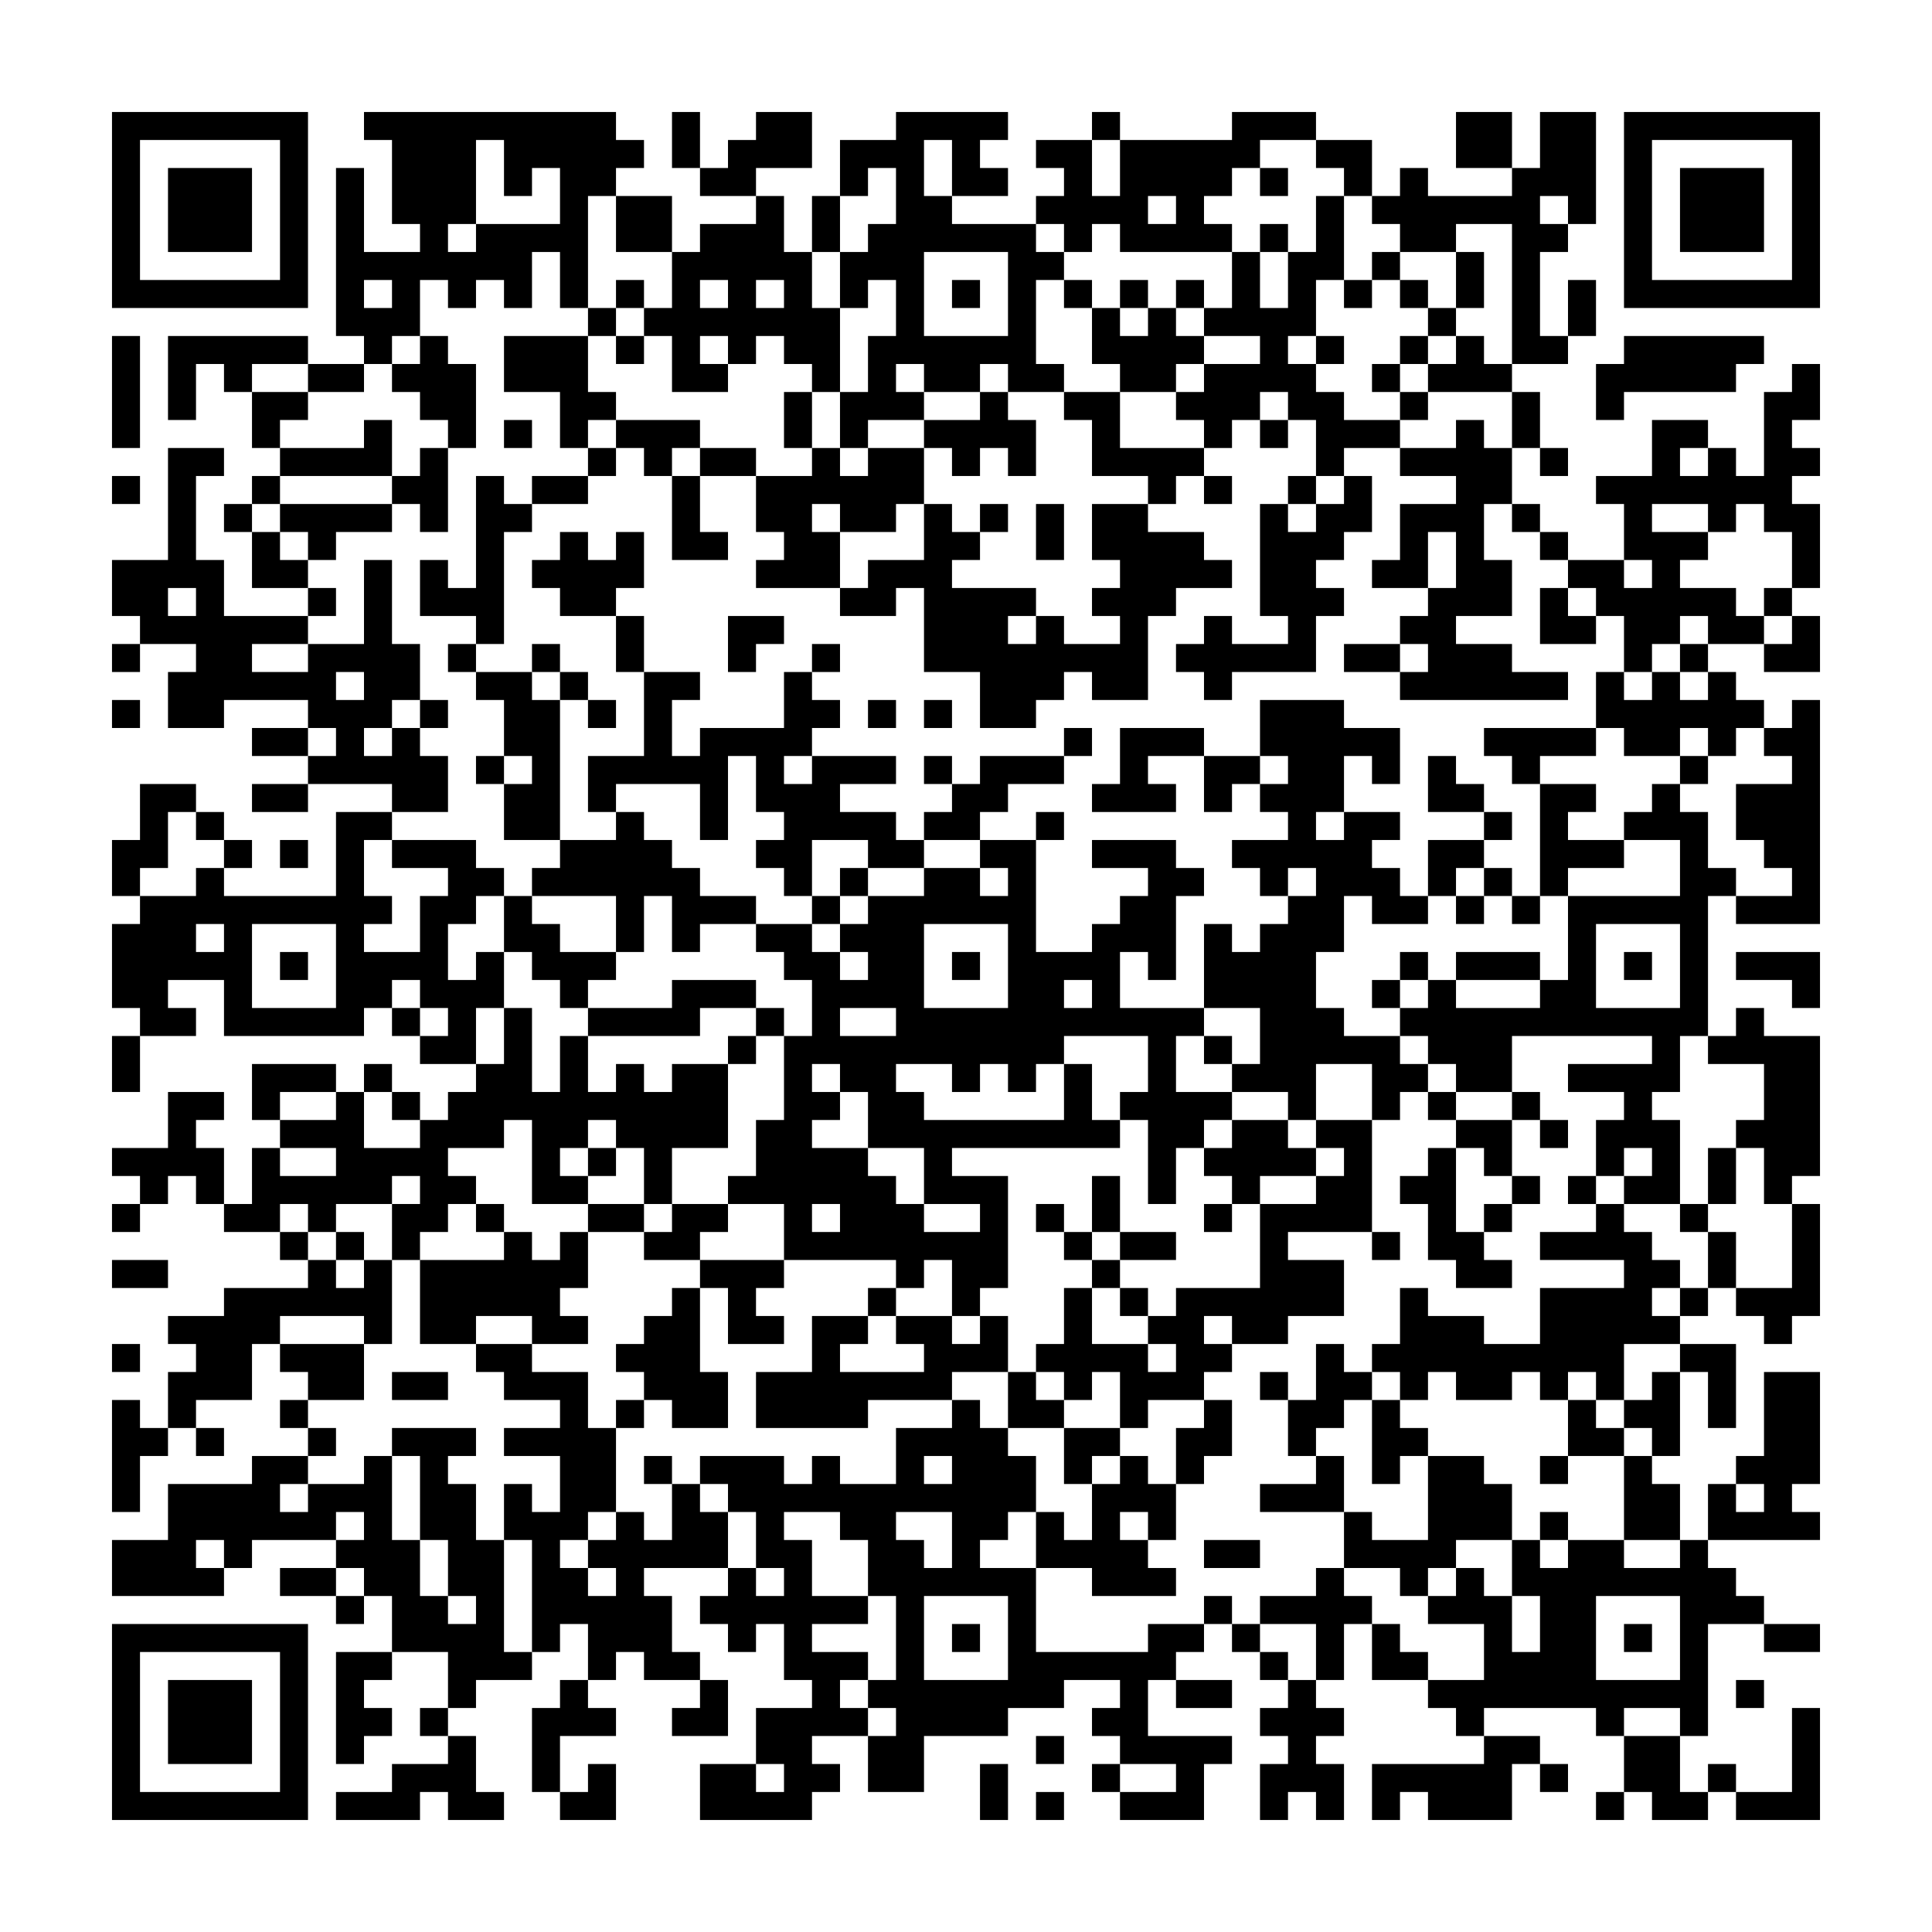
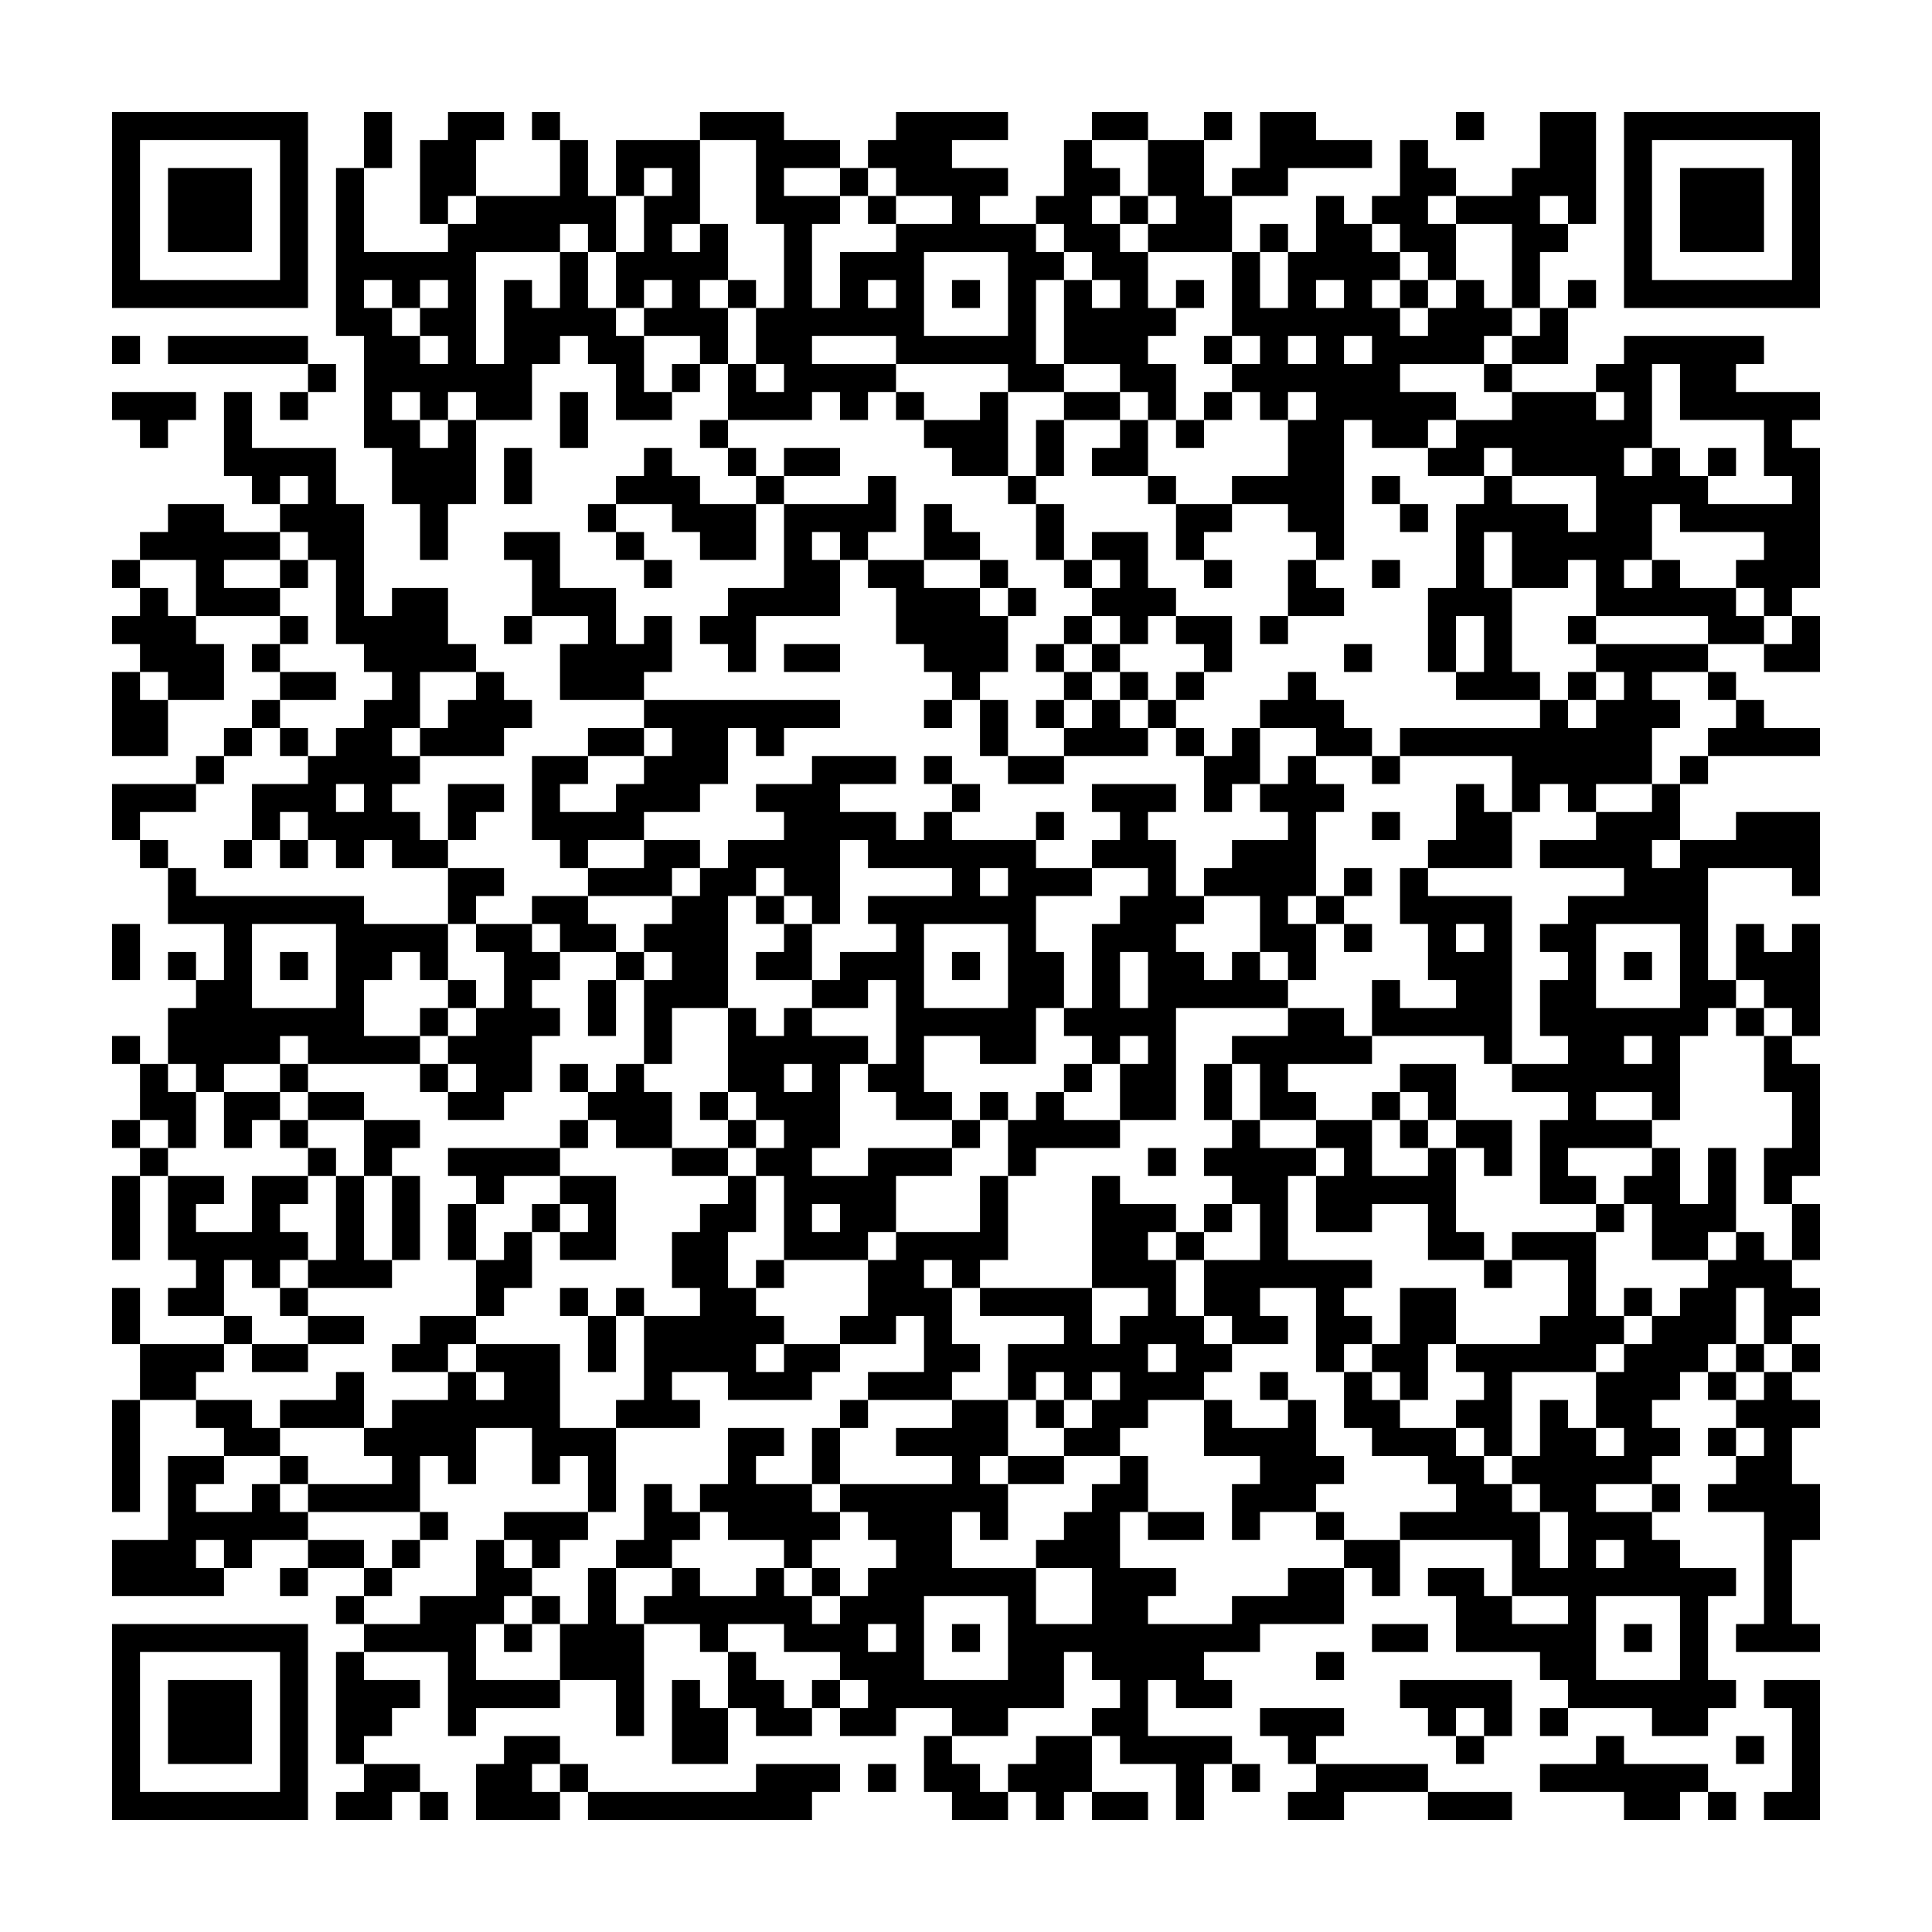
<svg xmlns="http://www.w3.org/2000/svg" viewBox="0 0 69 69">
-   <path d="M4 4h7v7h-7zM13 4h9v1h1v1h-1v1h-1v4h-1v-2h-1v2h-1v-1h-1v1h-1v-1h-1v2h-1v1h-1v-1h-1v-6h1v3h2v-1h-1v-3h-1zM24 4h1v2h-1zM27 4h2v2h-2v1h-2v-1h1v-1h1zM32 4h4v1h-1v1h1v1h-2v-2h-1v2h1v1h3v1h1v1h-1v3h1v1h-2v-1h-1v1h-2v-1h-1v1h1v1h-2v1h-1v-2h1v-2h1v-2h-1v1h-1v-2h1v-1h1v-2h-1v1h-1v-2h2zM39 4h1v1h-1zM44 4h3v1h-2v1h-1v1h-1v1h1v1h-4v-1h-1v1h-1v-1h-1v-1h1v-1h-1v-1h2v2h1v-2h4zM52 4h2v2h-2zM55 4h2v4h-1v-1h-1v1h1v1h-1v3h1v1h-2v-5h-2v1h-2v-1h-1v-1h1v-1h1v1h3v-1h1zM58 4h7v7h-7zM5 5v5h5v-5zM17 5v3h-1v1h1v-1h3v-2h-1v1h-1v-2zM47 5h2v2h-1v-1h-1zM59 5v5h5v-5zM6 6h3v3h-3zM45 6h1v1h-1zM60 6h3v3h-3zM22 7h2v2h-2zM27 7h1v2h1v2h1v3h-1v-1h-1v-1h-1v1h-1v-1h-1v1h1v1h-2v-2h-1v-1h1v-2h1v-1h2zM29 7h1v2h-1zM41 7v1h1v-1zM47 7h1v3h-1v2h-1v1h1v1h1v1h2v1h-2v1h-1v-2h-1v-1h-1v1h-1v1h-1v-1h-1v-1h1v-1h2v-1h-2v-1h1v-2h1v2h1v-2h1zM45 8h1v1h-1zM33 9v3h3v-3zM49 9h1v1h-1zM52 9h1v2h-1zM13 10v1h1v-1zM22 10h1v1h-1zM25 10v1h1v-1zM27 10v1h1v-1zM34 10h1v1h-1zM38 10h1v1h-1zM40 10h1v1h-1zM42 10h1v1h-1zM48 10h1v1h-1zM50 10h1v1h-1zM56 10h1v2h-1zM21 11h1v1h-1zM39 11h1v1h1v-1h1v1h1v1h-1v1h-2v-1h-1zM51 11h1v1h-1zM4 12h1v4h-1zM6 12h5v1h-2v1h-1v-1h-1v2h-1zM15 12h1v1h1v3h-1v-1h-1v-1h-1v-1h1zM18 12h3v2h1v1h-1v1h-1v-2h-2zM22 12h1v1h-1zM47 12h1v1h-1zM50 12h1v1h-1zM52 12h1v1h1v1h-3v-1h1zM58 12h5v1h-1v1h-4v1h-1v-2h1zM11 13h2v1h-2zM49 13h1v1h-1zM64 13h1v2h-1v1h1v1h-1v1h1v3h-1v-2h-1v-1h-1v1h-1v-1h-2v1h2v1h-1v1h2v1h1v1h-2v-1h-1v1h-1v1h-1v-2h-1v-1h-1v-1h2v1h1v-1h-1v-2h-1v-1h2v-2h2v1h-1v1h1v-1h1v1h1v-3h1zM9 14h2v1h-1v1h-1zM28 14h1v2h-1zM35 14h1v1h1v2h-1v-1h-1v1h-1v-1h-1v-1h2zM38 14h2v2h3v1h-1v1h-1v-1h-2v-2h-1zM50 14h1v1h-1zM54 14h1v2h-1zM13 15h1v2h-4v-1h3zM18 15h1v1h-1zM22 15h3v1h-1v1h-1v-1h-1zM45 15h1v1h-1zM52 15h1v1h1v2h-1v2h1v2h-2v1h2v1h2v1h-6v-1h1v-1h-1v-1h1v-1h1v-2h-1v2h-2v-1h1v-2h2v-1h-2v-1h2zM6 16h2v1h-1v3h1v2h3v1h-2v1h2v-1h2v-3h1v3h1v2h-1v1h-1v1h1v-1h1v1h1v2h-2v-1h-3v-1h1v-1h-1v-1h-3v1h-2v-2h1v-1h-2v-1h-1v-2h2zM15 16h1v3h-1v-1h-1v-1h1zM21 16h1v1h-1zM25 16h2v1h-2zM29 16h1v1h1v-1h2v2h-1v1h-2v-1h-1v1h1v2h-3v-1h1v-1h-1v-2h2zM55 16h1v1h-1zM4 17h1v1h-1zM9 17h1v1h-1zM17 17h1v1h1v1h-1v4h-1v-1h-2v-2h1v1h1zM19 17h2v1h-2zM24 17h1v2h1v1h-2zM43 17h1v1h-1zM46 17h1v1h-1zM48 17h1v2h-1v1h-1v1h1v1h-1v2h-3v1h-1v-1h-1v-1h1v-1h1v1h2v-1h-1v-4h1v1h1v-1h1zM8 18h1v1h-1zM10 18h4v1h-2v1h-1v-1h-1zM33 18h1v1h1v1h-1v1h3v1h-1v1h1v-1h1v1h2v-1h-1v-1h1v-1h-1v-2h2v1h2v1h1v1h-2v1h-1v3h-2v-1h-1v1h-1v1h-2v-2h-2v-3h-1v1h-2v-1h1v-1h2zM35 18h1v1h-1zM37 18h1v2h-1zM54 18h1v1h-1zM9 19h1v1h1v1h-2zM20 19h1v1h1v-1h1v2h-1v1h-2v-1h-1v-1h1zM55 19h1v1h-1zM6 21v1h1v-1zM11 21h1v1h-1zM55 21h1v1h1v1h-2zM63 21h1v1h-1zM22 22h1v2h-1zM26 22h2v1h-1v1h-1zM64 22h1v2h-2v-1h1zM4 23h1v1h-1zM16 23h1v1h-1zM19 23h1v1h-1zM29 23h1v1h-1zM48 23h2v1h-2zM60 23h1v1h-1zM12 24v1h1v-1zM17 24h2v1h1v5h-2v-2h1v-1h-1v-2h-1zM20 24h1v1h-1zM23 24h2v1h-1v2h1v-1h3v-2h1v1h1v1h-1v1h-1v1h1v-1h3v1h-2v1h2v1h1v1h-2v-1h-2v2h-1v-1h-1v-1h1v-1h-1v-2h-1v3h-1v-2h-3v1h-1v-2h2zM57 24h1v1h1v-1h1v1h1v-1h1v1h1v1h-1v1h-1v-1h-1v1h-2v-1h-1zM4 25h1v1h-1zM15 25h1v1h-1zM21 25h1v1h-1zM31 25h1v1h-1zM33 25h1v1h-1zM45 25h3v1h2v2h-1v-1h-1v2h-1v1h1v-1h2v1h-1v1h1v1h1v1h-2v-1h-1v2h-1v2h1v1h2v1h1v1h-1v1h-1v-2h-2v2h-1v-1h-2v-1h1v-2h-2v-3h1v1h1v-1h1v-1h1v-1h-1v1h-1v-1h-1v-1h2v-1h-1v-1h1v-1h-1zM64 25h1v8h-3v-1h2v-1h-1v-1h-1v-2h2v-1h-1v-1h1zM9 26h2v1h-2zM38 26h1v1h-1zM40 26h3v1h-2v1h1v1h-3v-1h1zM53 26h4v1h-2v1h-1v-1h-1zM17 27h1v1h-1zM33 27h1v1h-1zM35 27h3v1h-2v1h-1v1h-2v-1h1v-1h1zM43 27h2v1h-1v1h-1zM51 27h1v1h1v1h-2zM60 27h1v1h-1zM5 28h2v1h-1v2h-1v1h-1v-2h1zM9 28h2v1h-2zM55 28h2v1h-1v1h2v1h-2v1h-1zM59 28h1v1h1v2h1v1h-1v5h-1v2h-1v1h1v3h-2v-1h1v-1h-1v1h-1v-2h1v-1h-2v-1h3v-1h-5v2h-2v-1h-1v-1h-1v-1h1v-1h1v1h3v-1h1v-3h4v-2h-2v-1h1zM7 29h1v1h-1zM12 29h2v1h-1v2h1v1h-1v1h2v-2h1v-1h-2v-1h3v1h1v1h-1v1h-1v2h1v-1h1v2h-1v2h-2v-1h1v-1h-1v-1h-1v1h-1v1h-5v-2h-2v1h1v1h-2v-1h-1v-3h1v-1h2v-1h1v1h4zM22 29h1v1h1v1h1v1h2v1h-2v1h-1v-2h-1v2h-1v-2h-3v-1h1v-1h2zM37 29h1v1h-1zM53 29h1v1h-1zM8 30h1v1h-1zM10 30h1v1h-1zM35 30h2v4h2v-1h1v-1h1v-1h-2v-1h3v1h1v1h-1v3h-1v-1h-1v2h3v1h-1v2h2v1h-1v1h-1v2h-1v-3h-1v-1h1v-2h-3v1h-1v1h-1v-1h-1v1h-1v-1h-2v1h1v1h5v-2h1v2h1v1h-6v1h2v4h-1v1h-1v-2h-1v1h-1v-1h-4v-2h-2v-1h1v-2h1v-3h1v-2h-1v-1h-1v-1h2v1h1v1h1v-1h-1v-1h1v-1h2v-1h2v1h1v-1h-1zM51 30h2v1h-1v1h-1zM30 31h1v1h-1zM53 31h1v1h-1zM18 32h1v1h1v1h2v1h-1v1h-1v-1h-1v-1h-1zM29 32h1v1h-1zM52 32h1v1h-1zM54 32h1v1h-1zM7 33v1h1v-1zM9 33v3h3v-3zM33 33v3h3v-3zM57 33v3h3v-3zM10 34h1v1h-1zM34 34h1v1h-1zM50 34h1v1h-1zM52 34h3v1h-3zM58 34h1v1h-1zM62 34h3v2h-1v-1h-2zM24 35h3v1h-2v1h-4v-1h3zM38 35v1h1v-1zM49 35h1v1h-1zM14 36h1v1h-1zM18 36h1v3h1v-2h1v2h1v-1h1v1h1v-1h2v3h-2v2h-1v-2h-1v-1h-1v1h-1v1h1v1h-2v-3h-1v1h-2v1h1v1h-1v1h-1v1h-1v-2h1v-1h-1v1h-2v1h-1v-1h-1v1h-2v-1h1v-2h1v1h2v-1h-2v-1h2v-1h1v2h2v-1h1v-1h1v-1h1zM27 36h1v1h-1zM30 36v1h2v-1zM62 36h1v1h2v5h-1v1h-1v-2h-1v-1h1v-2h-2v-1h1zM4 37h1v2h-1zM26 37h1v1h-1zM43 37h1v1h-1zM9 38h3v1h-2v1h-1zM13 38h1v1h-1zM29 38v1h1v1h-1v1h2v1h1v1h1v1h2v-1h-2v-2h-2v-2h-1v-1zM6 39h2v1h-1v1h1v2h-1v-1h-1v1h-1v-1h-1v-1h2zM14 39h1v1h-1zM51 39h1v1h-1zM54 39h1v1h-1zM44 40h2v1h1v1h-2v1h-1v-1h-1v-1h1zM47 40h2v4h-3v1h2v2h-2v1h-2v-1h-1v1h1v1h-1v1h-2v1h-1v-2h-1v1h-1v-1h-1v-1h1v-2h1v2h2v1h1v-1h-1v-1h1v-1h3v-3h2v-1h1v-1h-1zM52 40h2v2h-1v-1h-1zM55 40h1v1h-1zM21 41h1v1h-1zM51 41h1v3h1v1h1v1h-2v-1h-1v-2h-1v-1h1zM61 41h1v2h-1zM39 42h1v2h-1zM54 42h1v1h-1zM56 42h1v1h-1zM4 43h1v1h-1zM17 43h1v1h-1zM21 43h2v1h-2zM24 43h2v1h-1v1h-2v-1h1zM29 43v1h1v-1zM37 43h1v1h-1zM43 43h1v1h-1zM53 43h1v1h-1zM57 43h1v1h1v1h1v1h-1v1h1v1h-2v2h-1v-1h-1v1h-1v-1h-1v1h-2v-1h-1v1h-1v-1h-1v-1h1v-2h1v1h2v1h2v-2h3v-1h-3v-1h2zM60 43h1v1h-1zM64 43h1v4h-1v1h-1v-1h-1v-1h2zM10 44h1v1h-1zM12 44h1v1h-1zM18 44h1v1h1v-1h1v2h-1v1h1v1h-2v-1h-2v1h-2v-3h3zM38 44h1v1h-1zM40 44h2v1h-2zM49 44h1v1h-1zM61 44h1v2h-1zM4 45h2v1h-2zM11 45h1v1h1v-1h1v3h-1v-1h-3v1h-1v2h-2v1h-1v-2h1v-1h-1v-1h2v-1h3zM25 45h3v1h-1v1h1v1h-2v-2h-1zM39 45h1v1h-1zM24 46h1v3h1v2h-2v-1h-1v-1h-1v-1h1v-1h1zM31 46h1v1h-1zM40 46h1v1h-1zM60 46h1v1h-1zM29 47h2v1h-1v1h3v-1h-1v-1h2v1h1v-1h1v2h-2v1h-3v1h-4v-2h2zM4 48h1v1h-1zM10 48h3v2h-2v-1h-1zM17 48h2v1h2v2h1v3h-1v1h-1v1h1v1h1v-1h-1v-1h1v-1h1v1h1v-2h1v1h1v2h-3v1h1v2h1v1h-2v-1h-1v1h-1v-2h-1v1h-1v-4h-1v-2h1v1h1v-2h-2v-1h2v-1h-2v-1h-1zM47 48h1v1h1v1h-1v1h-1v1h-1v-2h1zM60 48h2v3h-1v-2h-1zM14 49h2v1h-2zM36 49h1v1h1v1h-2zM45 49h1v1h-1zM59 49h1v3h-1v-1h-1v-1h1zM63 49h2v4h-1v1h1v1h-4v-2h1v1h1v-1h-1v-1h1zM4 50h1v1h1v1h-1v2h-1zM10 50h1v1h-1zM22 50h1v1h-1zM34 50h1v1h1v1h1v2h-1v1h-1v1h2v3h4v-1h2v1h-1v1h-1v2h3v1h-1v2h-3v-1h2v-1h-2v-1h-1v-1h1v-1h-2v1h-2v1h-3v2h-2v-2h1v-1h-1v-1h1v-3h-1v-2h-1v-1h-2v1h1v2h2v1h-2v1h2v1h-1v1h1v1h-2v1h1v1h-1v1h-4v-2h2v1h1v-1h-1v-2h2v-1h-1v-2h-1v1h-1v-1h-1v-1h1v-1h1v1h1v-1h-1v-2h-1v-1h-1v-1h3v1h1v-1h1v1h2v-2h2zM43 50h1v2h-1v1h-1v-2h1zM49 50h1v1h1v1h-1v1h-1zM56 50h1v1h1v1h-2zM7 51h1v1h-1zM11 51h1v1h-1zM14 51h3v1h-1v1h1v2h1v4h1v1h-2v1h-1v-2h-2v-2h-1v-1h-1v-1h1v-1h-1v1h-3v1h-1v-1h-1v1h1v1h-4v-2h2v-2h3v-1h2v1h-1v1h1v-1h2v-1h1v3h1v2h1v1h1v-1h-1v-2h-1v-3h-1zM38 51h2v1h-1v1h-1zM23 52h1v1h-1zM33 52v1h1v-1zM40 52h1v1h1v2h-1v-1h-1v1h1v1h1v1h-3v-1h-2v-2h1v1h1v-2h1zM47 52h1v2h-3v-1h2zM51 52h2v1h1v2h-2v1h-1v1h-1v-1h-2v-2h1v1h2zM55 52h1v1h-1zM58 52h1v1h1v2h-2zM32 54v1h1v1h1v-2zM55 54h1v1h-1zM43 55h2v1h-2zM54 55h1v1h1v-1h2v1h2v-1h1v1h1v1h1v1h-2v4h-1v-1h-2v1h-1v-1h-4v1h-1v-1h-1v-1h2v-2h-2v-1h1v-1h1v1h1v2h1v-2h-1zM10 56h2v1h-2zM47 56h1v1h1v1h-1v2h-1v-2h-2v-1h2zM12 57h1v1h-1zM33 57v3h3v-3zM43 57h1v1h-1zM57 57v3h3v-3zM4 58h7v7h-7zM34 58h1v1h-1zM44 58h1v1h-1zM49 58h1v1h1v1h-2zM58 58h1v1h-1zM63 58h2v1h-2zM5 59v5h5v-5zM12 59h2v1h-1v1h1v1h-1v1h-1zM45 59h1v1h-1zM6 60h3v3h-3zM20 60h1v1h1v1h-2v2h-1v-3h1zM25 60h1v2h-2v-1h1zM42 60h2v1h-2zM46 60h1v1h1v1h-1v1h1v2h-1v-1h-1v1h-1v-2h1v-1h-1v-1h1zM62 60h1v1h-1zM15 61h1v1h-1zM64 61h1v4h-3v-1h2zM16 62h1v2h1v1h-2v-1h-1v1h-3v-1h2v-1h2zM37 62h1v1h-1zM53 62h2v1h-1v2h-3v-1h-1v1h-1v-2h4zM58 62h2v2h1v1h-2v-1h-1zM21 63h1v2h-2v-1h1zM35 63h1v2h-1zM39 63h1v1h-1zM55 63h1v1h-1zM61 63h1v1h-1zM37 64h1v1h-1zM57 64h1v1h-1z" />
+   <path d="M4 4h7v7h-7zM13 4h1v2h-1zM16 4h2v1h-1v2h-1v1h-1v-3h1zM19 4h1v1h-1zM25 4h3v1h2v1h-2v1h2v1h-1v3h1v-2h2v-1h2v-1h-2v-1h-1v-1h1v-1h4v1h-2v1h2v1h-1v1h2v1h1v1h-1v3h1v1h-2v-1h-4v-1h-3v1h3v1h-1v1h-1v-1h-1v1h-3v-2h1v1h1v-1h-1v-2h1v-3h-1v-3h-2zM39 4h2v1h-2zM43 4h1v1h-1zM45 4h2v1h2v1h-3v1h-2v-1h1zM52 4h1v1h-1zM55 4h2v4h-1v-1h-1v1h1v1h-1v2h-1v-3h-2v-1h2v-1h1zM58 4h7v7h-7zM5 5v5h5v-5zM20 5h1v2h1v2h-1v-1h-1v1h-3v4h1v-3h1v1h1v-2h1v2h1v1h1v2h1v1h-2v-2h-1v-1h-1v1h-1v2h-2v-1h-1v1h-1v-1h-1v1h1v1h1v-1h1v3h-1v2h-1v-2h-1v-2h-1v-4h-1v-6h1v3h3v-1h1v-1h3zM22 5h3v3h-1v1h1v-1h1v2h-1v1h1v2h-1v-1h-2v-1h1v-1h-1v1h-1v-2h1v-2h1v-1h-1v1h-1zM38 5h1v1h1v1h-1v1h1v1h1v2h1v1h-1v1h1v2h-1v-1h-1v-1h-2v-3h1v1h1v-1h-1v-1h-1v-1h-1v-1h1zM41 5h2v2h1v2h-3v-1h1v-1h-1zM50 5h1v1h1v1h-1v1h1v2h-1v-1h-1v-1h-1v-1h1zM59 5v5h5v-5zM6 6h3v3h-3zM30 6h1v1h-1zM60 6h3v3h-3zM31 7h1v1h-1zM40 7h1v1h-1zM47 7h1v1h1v1h1v1h-1v1h1v1h1v-1h1v-1h1v1h1v1h-1v1h-3v1h2v1h-1v1h-2v-1h-1v5h-1v-1h-1v-1h-2v-1h2v-2h1v-1h-1v1h-1v-1h-1v-1h1v-1h-1v-3h1v2h1v-2h1zM45 8h1v1h-1zM33 9v3h3v-3zM13 10v1h1v1h1v1h1v-1h-1v-1h1v-1h-1v1h-1v-1zM26 10h1v1h-1zM31 10v1h1v-1zM34 10h1v1h-1zM42 10h1v1h-1zM47 10v1h1v-1zM50 10h1v1h-1zM56 10h1v1h-1zM55 11h1v2h-2v-1h1zM4 12h1v1h-1zM6 12h5v1h-5zM43 12h1v1h-1zM46 12v1h1v-1zM48 12v1h1v-1zM58 12h5v1h-1v1h3v1h-1v1h1v5h-1v1h-1v-1h-1v-1h1v-1h-3v-1h-1v2h-1v1h1v-1h1v1h2v1h1v1h-2v-1h-4v-2h-1v1h-2v-2h-1v2h1v3h1v1h-3v-1h1v-2h-1v2h-1v-3h1v-3h1v-1h1v1h2v1h1v-2h-3v-1h-1v1h-2v-1h1v-1h2v-1h3v1h1v-1h-1v-1h1zM11 13h1v1h-1zM24 13h1v1h-1zM53 13h1v1h-1zM59 13v3h-1v1h1v-1h1v1h1v1h3v-1h-1v-2h-3v-2zM4 14h3v1h-1v1h-1v-1h-1zM8 14h1v2h3v2h1v4h1v-1h2v2h1v1h-2v2h-1v1h1v1h-1v1h1v1h1v1h-2v-1h-1v1h-1v-1h-1v-1h-1v1h-1v-2h2v-1h1v-1h1v-1h1v-1h-1v-1h-1v-3h-1v-1h-1v-1h1v-1h-1v1h-1v-1h-1zM10 14h1v1h-1zM20 14h1v2h-1zM32 14h1v1h-1zM35 14h1v3h-2v-1h-1v-1h2zM38 14h2v1h-2zM43 14h1v1h-1zM25 15h1v1h-1zM37 15h1v2h-1zM40 15h1v2h-2v-1h1zM42 15h1v1h-1zM18 16h1v2h-1zM23 16h1v1h1v1h2v2h-2v-1h-1v-1h-2v-1h1zM26 16h1v1h-1zM28 16h2v1h-2zM61 16h1v1h-1zM27 17h1v1h-1zM31 17h1v2h-1v1h-1v-1h-1v1h1v2h-3v2h-1v-1h-1v-1h1v-1h2v-3h3zM36 17h1v1h-1zM41 17h1v1h-1zM49 17h1v1h-1zM6 18h2v1h2v1h-2v1h2v1h-3v-2h-2v-1h1zM21 18h1v1h-1zM33 18h1v1h1v1h-2zM37 18h1v2h-1zM42 18h2v1h-1v1h-1zM50 18h1v1h-1zM18 19h2v2h2v2h1v-1h1v2h-1v1h-3v-2h1v-1h-2v-2h-1zM22 19h1v1h-1zM39 19h2v2h1v1h-1v1h-1v-1h-1v-1h1v-1h-1zM4 20h1v1h-1zM10 20h1v1h-1zM23 20h1v1h-1zM31 20h2v1h2v1h1v2h-1v1h-1v-1h-1v-1h-1v-2h-1zM35 20h1v1h-1zM38 20h1v1h-1zM43 20h1v1h-1zM46 20h1v1h1v1h-2zM49 20h1v1h-1zM5 21h1v1h1v1h1v2h-2v-1h-1v-1h-1v-1h1zM36 21h1v1h-1zM10 22h1v1h-1zM18 22h1v1h-1zM38 22h1v1h-1zM42 22h2v2h-1v-1h-1zM45 22h1v1h-1zM56 22h1v1h-1zM64 22h1v2h-2v-1h1zM9 23h1v1h-1zM28 23h2v1h-2zM37 23h1v1h-1zM39 23h1v1h-1zM48 23h1v1h-1zM57 23h4v1h-2v1h1v1h-1v2h-2v1h-1v-1h-1v1h-1v-2h-4v-1h5v-1h1v1h1v-1h1v-1h-1zM4 24h1v1h1v2h-2zM10 24h2v1h-2zM17 24h1v1h1v1h-1v1h-3v-1h1v-1h1zM38 24h1v1h-1zM40 24h1v1h-1zM42 24h1v1h-1zM46 24h1v1h1v1h1v1h-2v-1h-2v-1h1zM56 24h1v1h-1zM61 24h1v1h-1zM9 25h1v1h-1zM23 25h7v1h-2v1h-1v-1h-1v2h-1v1h-2v1h-2v1h-1v-1h-1v-3h2v1h-1v1h2v-1h1v-1h1v-1h-1zM33 25h1v1h-1zM35 25h1v2h-1zM37 25h1v1h-1zM39 25h1v1h1v1h-3v-1h1zM41 25h1v1h-1zM62 25h1v1h2v1h-4v-1h1zM8 26h1v1h-1zM10 26h1v1h-1zM21 26h2v1h-2zM42 26h1v1h-1zM44 26h1v2h-1v1h-1v-2h1zM7 27h1v1h-1zM29 27h3v1h-2v1h2v1h1v-1h1v1h3v1h2v1h-2v2h1v2h-1v2h-2v-1h-2v2h1v1h-2v-1h-1v-1h1v-3h-1v1h-2v-1h1v-1h2v-1h-1v-1h3v-1h-3v-1h-1v3h-1v-1h-1v-1h-1v1h-1v4h-2v2h-1v-3h1v-1h-1v-1h1v-1h1v-1h1v-1h2v-1h-1v-1h2zM33 27h1v1h-1zM36 27h2v1h-2zM46 27h1v1h1v1h-1v3h-1v1h1v2h-1v-1h-1v-2h-2v-1h1v-1h2v-1h-1v-1h1zM49 27h1v1h-1zM60 27h1v1h-1zM4 28h3v1h-2v1h-1zM12 28v1h1v-1zM16 28h2v1h-1v1h-1zM34 28h1v1h-1zM39 28h3v1h-1v1h1v2h1v1h-1v1h1v1h1v-1h1v1h1v1h-4v4h-2v-2h1v-1h-1v1h-1v-1h-1v-1h1v-3h1v-1h1v-1h-2v-1h1v-1h-1zM52 28h1v1h1v2h-3v-1h1zM59 28h1v2h-1v1h1v-1h2v-1h3v3h-1v-1h-3v4h1v1h-1v1h-1v3h-1v-1h-2v1h2v1h-3v1h1v1h-2v-3h1v-1h-2v-1h2v-1h-1v-2h1v-1h-1v-1h1v-1h2v-1h-3v-1h2v-1h2zM37 29h1v1h-1zM49 29h1v1h-1zM5 30h1v1h-1zM8 30h1v1h-1zM10 30h1v1h-1zM23 30h2v1h-1v1h-3v-1h2zM6 31h1v1h6v1h3v2h-1v-1h-1v1h-1v2h2v1h-4v-1h-1v1h-2v1h-1v-1h-1v-2h1v-1h1v-2h-2zM16 31h2v1h-1v1h-1zM35 31v1h1v-1zM48 31h1v1h-1zM50 31h1v1h3v6h-1v-1h-4v-2h1v1h2v-1h-1v-2h-1zM19 32h2v1h1v1h-2v-1h-1zM27 32h1v1h-1zM47 32h1v1h-1zM4 33h1v2h-1zM9 33v3h3v-3zM17 33h2v1h1v1h-1v1h1v1h-1v2h-1v1h-2v-1h1v-1h-1v-1h1v-1h1v-2h-1zM28 33h1v2h-2v-1h1zM33 33v3h3v-3zM48 33h1v1h-1zM52 33v1h1v-1zM57 33v3h3v-3zM62 33h1v1h1v-1h1v4h-1v-1h-1v-1h-1zM6 34h1v1h-1zM10 34h1v1h-1zM22 34h1v1h-1zM34 34h1v1h-1zM40 34v2h1v-2zM58 34h1v1h-1zM16 35h1v1h-1zM21 35h1v2h-1zM15 36h1v1h-1zM26 36h1v1h1v-1h1v1h2v1h-1v3h-1v1h2v-1h3v1h-2v2h-1v1h-3v-3h-1v-1h1v-1h-1v-1h-1zM46 36h2v1h1v1h-3v1h1v1h-2v-2h-1v-1h2zM62 36h1v1h-1zM4 37h1v1h-1zM58 37v1h1v-1zM63 37h1v1h1v4h-1v1h-1v-2h1v-2h-1zM5 38h1v1h1v2h-1v-1h-1zM10 38h1v1h-1zM15 38h1v1h-1zM20 38h1v1h-1zM22 38h1v1h1v2h-2v-1h-1v-1h1zM28 38v1h1v-1zM38 38h1v1h-1zM43 38h1v2h-1zM50 38h2v2h-1v-1h-1zM8 39h2v1h-1v1h-1zM11 39h2v1h-2zM25 39h1v1h-1zM35 39h1v1h-1zM37 39h1v1h2v1h-3v1h-1v-2h1zM49 39h1v1h-1zM4 40h1v1h-1zM10 40h1v1h-1zM13 40h2v1h-1v1h-1zM20 40h1v1h-1zM26 40h1v1h-1zM34 40h1v1h-1zM44 40h1v1h2v1h-1v3h3v1h-1v1h1v1h-1v1h-1v-3h-2v1h1v1h-2v-1h-1v-2h2v-2h-1v-1h-1v-1h1zM47 40h2v2h2v-1h1v3h1v1h-2v-2h-2v1h-2v-2h1v-1h-1zM50 40h1v1h-1zM52 40h2v2h-1v-1h-1zM5 41h1v1h-1zM11 41h1v1h-1zM16 41h4v1h-2v1h-1v-1h-1zM24 41h2v1h-2zM41 41h1v1h-1zM59 41h1v2h1v-2h1v3h-1v1h-2v-2h-1v-1h1zM4 42h1v3h-1zM6 42h2v1h-1v1h2v-2h2v1h-1v1h1v1h-1v1h-1v-1h-1v2h-2v-1h1v-1h-1zM12 42h1v3h1v1h-3v-1h1zM14 42h1v3h-1zM20 42h2v3h-2v-1h1v-1h-1zM26 42h1v2h-1v2h1v1h1v1h-1v1h1v-1h2v1h-1v1h-3v-1h-2v1h1v1h-3v-1h1v-3h2v-1h-1v-2h1v-1h1zM35 42h1v3h-1v1h-1v-1h-1v1h1v2h1v1h-1v1h-3v-1h2v-2h-1v1h-2v-1h1v-2h1v-1h3zM39 42h1v1h2v1h-1v1h1v2h1v1h1v1h-1v1h-2v1h-1v1h-2v-1h1v-1h1v-1h-1v1h-1v-1h-1v1h-1v-2h2v-1h-3v-1h4v2h1v-1h1v-1h-2zM16 43h1v2h-1zM19 43h1v1h-1zM29 43v1h1v-1zM43 43h1v1h-1zM57 43h1v1h-1zM64 43h1v2h-1zM18 44h1v2h-1v1h-1v-2h1zM42 44h1v1h-1zM54 44h3v3h1v1h-1v1h-3v3h-1v-1h-1v-1h1v-1h-1v-1h3v-1h1v-2h-2zM62 44h1v1h1v1h1v1h-1v1h-1v-2h-1v2h-1v1h-1v1h-1v1h1v1h-1v1h-2v1h2v1h1v1h2v1h-1v3h1v1h-1v1h-2v-1h-3v-1h-1v-1h-3v-2h-1v-1h2v1h1v1h2v-1h-2v-2h-4v-1h2v-1h-1v-1h-2v-1h-1v-2h1v1h1v1h2v1h1v1h1v1h1v2h1v-2h-1v-1h-1v-1h1v-2h1v1h1v1h1v-1h-1v-2h1v-1h1v-1h1v-1h1v-1h1zM27 45h1v1h-1zM53 45h1v1h-1zM4 46h1v2h-1zM10 46h1v1h-1zM20 46h1v1h-1zM22 46h1v1h-1zM50 46h2v2h-1v2h-1v-1h-1v-1h1zM58 46h1v1h-1zM8 47h1v1h-1zM11 47h2v1h-2zM15 47h2v1h-1v1h-2v-1h1zM21 47h1v2h-1zM5 48h3v1h-1v1h-2zM9 48h2v1h-2zM17 48h3v3h2v3h-1v-2h-1v1h-1v-2h-2v2h-1v-1h-1v2h-4v-1h3v-1h-1v-1h1v-1h2v-1h1v1h1v-1h-1zM41 48v1h1v-1zM62 48h1v1h-1zM64 48h1v1h-1zM12 49h1v2h-3v-1h2zM45 49h1v1h-1zM61 49h1v1h-1zM63 49h1v1h1v1h-1v2h1v2h-1v3h1v1h-3v-1h1v-4h-2v-1h1v-1h1v-1h-1v-1h1zM4 50h1v4h-1zM7 50h2v1h1v1h-2v-1h-1zM30 50h1v1h-1zM34 50h2v2h-1v1h1v2h-1v-1h-1v2h3v2h2v-2h-2v-1h1v-1h1v-1h1v-1h1v2h-1v2h2v1h-1v1h3v-1h2v-1h2v2h-3v1h-2v1h1v1h-2v-1h-1v2h3v1h-1v2h-1v-2h-2v-1h-1v-1h1v-1h-1v-1h-1v2h-2v1h-2v-1h-2v1h-2v-1h1v-1h-1v-1h-2v-1h-2v1h-1v-1h-2v-1h1v-1h1v1h2v-1h1v1h1v1h1v-1h1v-1h1v-1h-1v-1h-1v-1h4v-1h-2v-1h2zM37 50h1v1h-1zM43 50h1v1h2v-1h1v2h1v1h-1v1h-2v1h-1v-2h1v-1h-2zM26 51h2v1h-1v1h2v1h1v1h-1v1h-1v-1h-2v-1h-1v-1h1zM29 51h1v2h-1zM61 51h1v1h-1zM6 52h2v1h-1v1h2v-1h1v1h1v1h-2v1h-1v-1h-1v1h1v1h-4v-2h2zM10 52h1v1h-1zM36 52h2v1h-2zM23 53h1v1h1v1h-1v1h-2v-1h1zM59 53h1v1h-1zM15 54h1v1h-1zM18 54h3v1h-1v1h-1v-1h-1zM41 54h2v1h-2zM47 54h1v1h-1zM11 55h2v1h-2zM14 55h1v1h-1zM17 55h1v1h1v1h-1v1h-1v2h3v1h-3v1h-1v-3h-3v-1h2v-1h2zM48 55h2v2h-1v-1h-1zM57 55v1h1v-1zM10 56h1v1h-1zM13 56h1v1h-1zM21 56h1v2h1v4h-1v-2h-2v-2h1zM29 56h1v1h-1zM12 57h1v1h-1zM19 57h1v1h-1zM33 57v3h3v-3zM57 57v3h3v-3zM4 58h7v7h-7zM18 58h1v1h-1zM31 58v1h1v-1zM34 58h1v1h-1zM49 58h2v1h-2zM58 58h1v1h-1zM5 59v5h5v-5zM12 59h1v1h2v1h-1v1h-1v1h-1zM26 59h1v1h1v1h1v1h-2v-1h-1zM47 59h1v1h-1zM6 60h3v3h-3zM24 60h1v1h1v2h-2zM29 60h1v1h-1zM50 60h4v2h-1v-1h-1v1h-1v-1h-1zM63 60h2v5h-2v-1h1v-3h-1zM45 61h3v1h-1v1h-1v-1h-1zM55 61h1v1h-1zM18 62h2v1h-1v1h1v1h-3v-2h1zM33 62h1v1h1v1h1v1h-2v-1h-1zM37 62h2v2h-1v1h-1v-1h-1v-1h1zM52 62h1v1h-1zM57 62h1v1h3v1h-1v1h-2v-1h-3v-1h2zM62 62h1v1h-1zM13 63h2v1h-1v1h-2v-1h1zM20 63h1v1h-1zM27 63h3v1h-1v1h-8v-1h6zM31 63h1v1h-1zM44 63h1v1h-1zM47 63h4v1h-3v1h-2v-1h1zM15 64h1v1h-1zM39 64h2v1h-2zM51 64h3v1h-3zM61 64h1v1h-1z" />
</svg>
